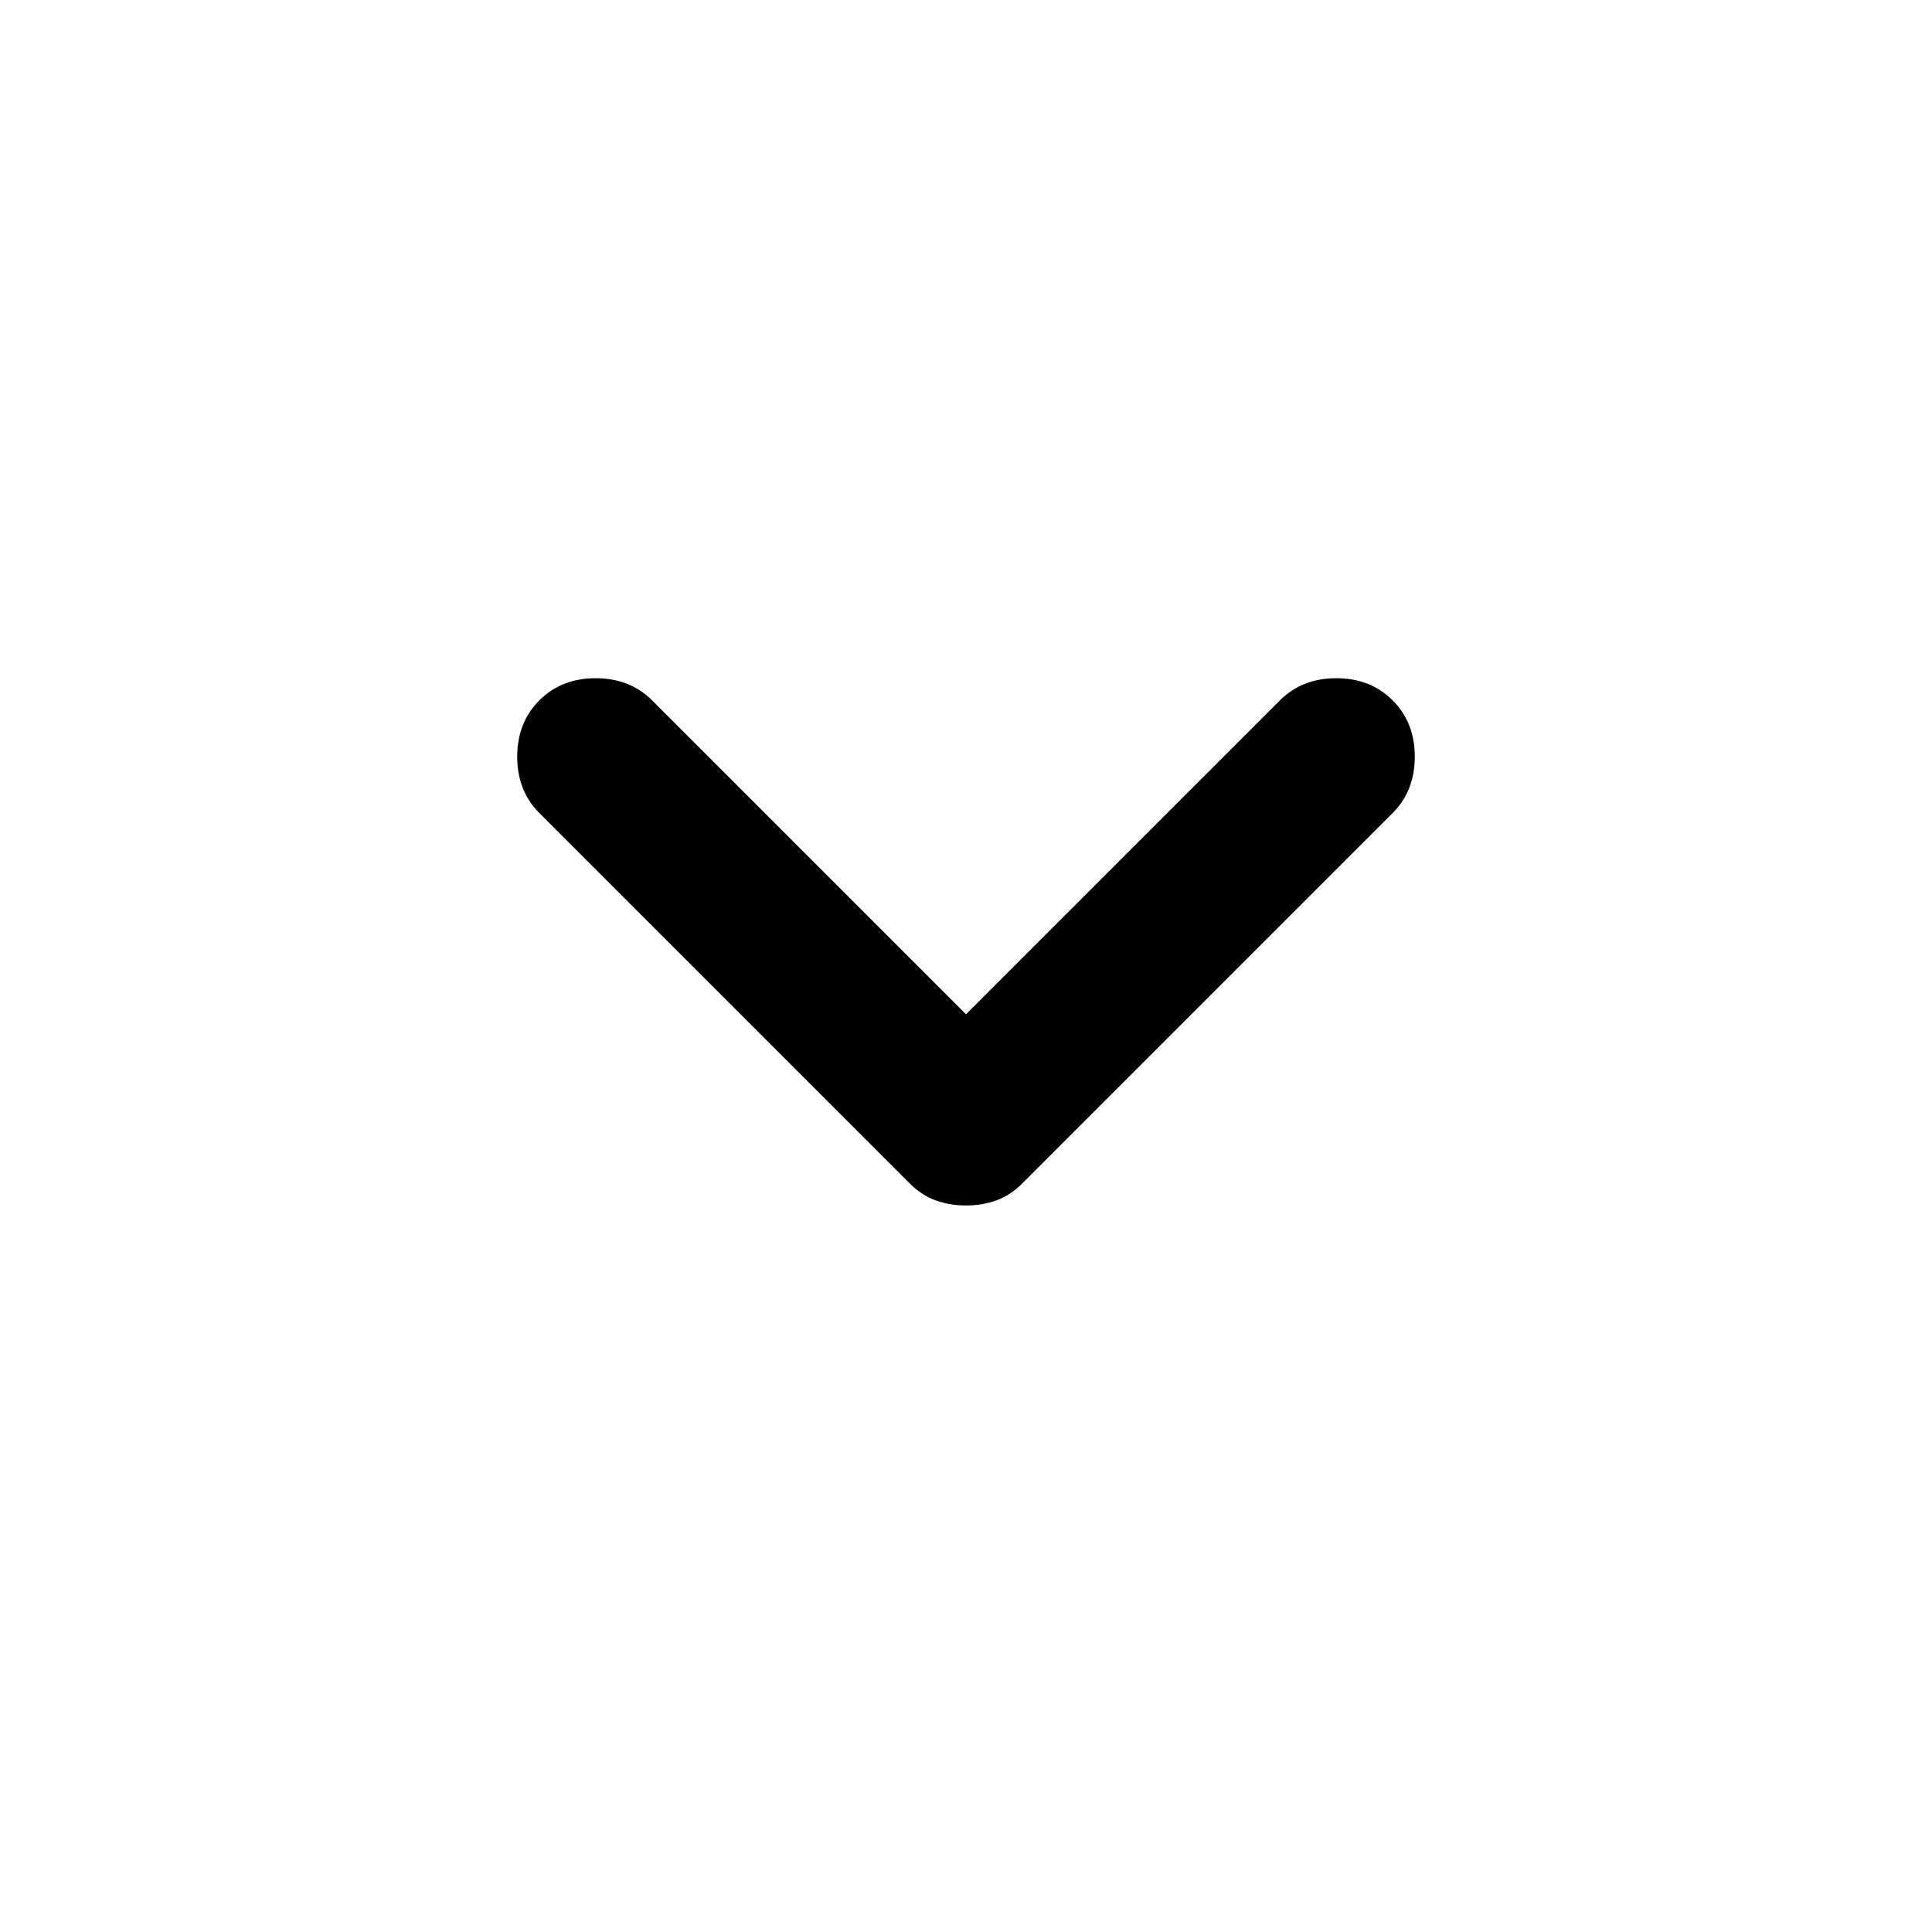
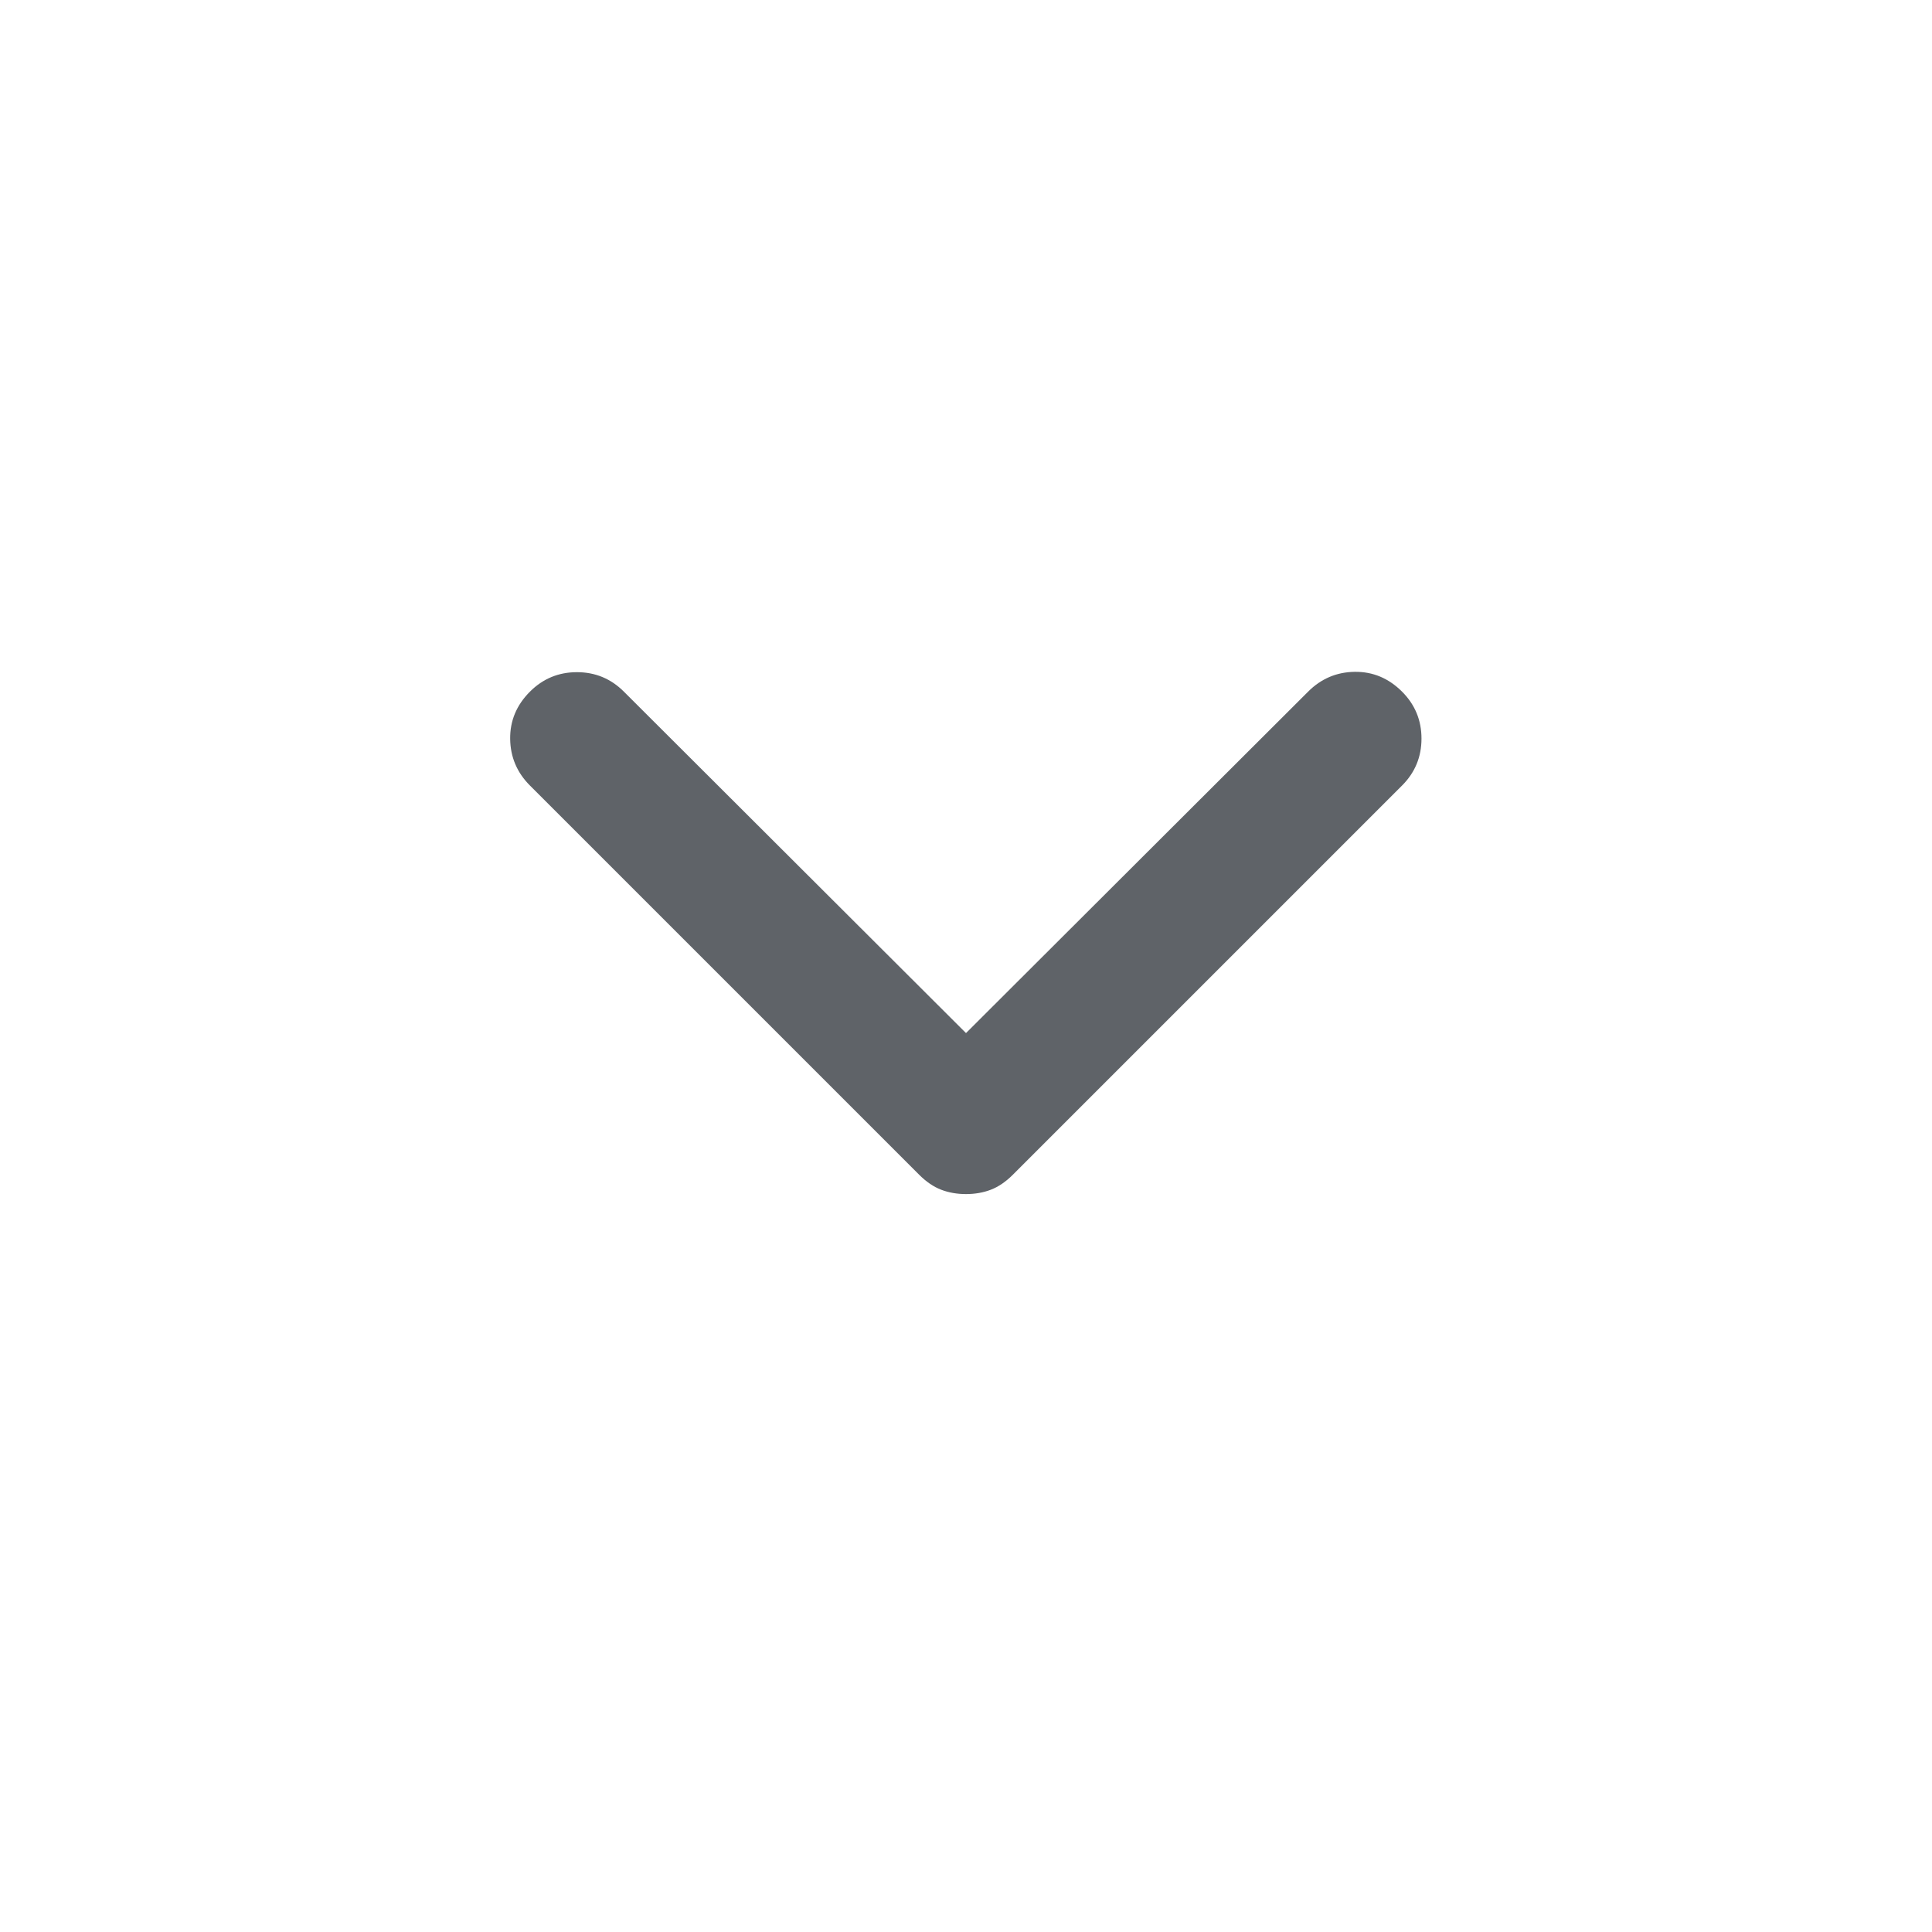
- <svg xmlns="http://www.w3.org/2000/svg" height="100px" viewBox="0 -960 960 960" width="100px" fill="#000000">
-   <path d="M480-361q-8 0-15-2.5t-13-8.5L268-556q-11-11-11-28t11-28q11-11 28-11t28 11l156 156 156-156q11-11 28-11t28 11q11 11 11 28t-11 28L508-372q-6 6-13 8.5t-15 2.5Z" />
+ <svg xmlns="http://www.w3.org/2000/svg" height="80px" viewBox="0 -960 960 960" width="80px" fill="#5f6368">
+   <path d="M480-366.67q-6.67 0-12.33-2.16-5.67-2.17-11-7.5L263.33-569.67q-9.66-9.66-9.83-23.16-.17-13.5 9.83-23.5Q273-626 286.67-626q13.66 0 23.33 9.67l170 169.66 170-169.66q9.67-9.67 23.17-9.84 13.5-.16 23.5 9.84 9.66 9.66 9.66 23.33 0 13.67-9.66 23.33L503.33-376.33q-5.33 5.33-11 7.5-5.66 2.16-12.33 2.16Z" />
</svg>
